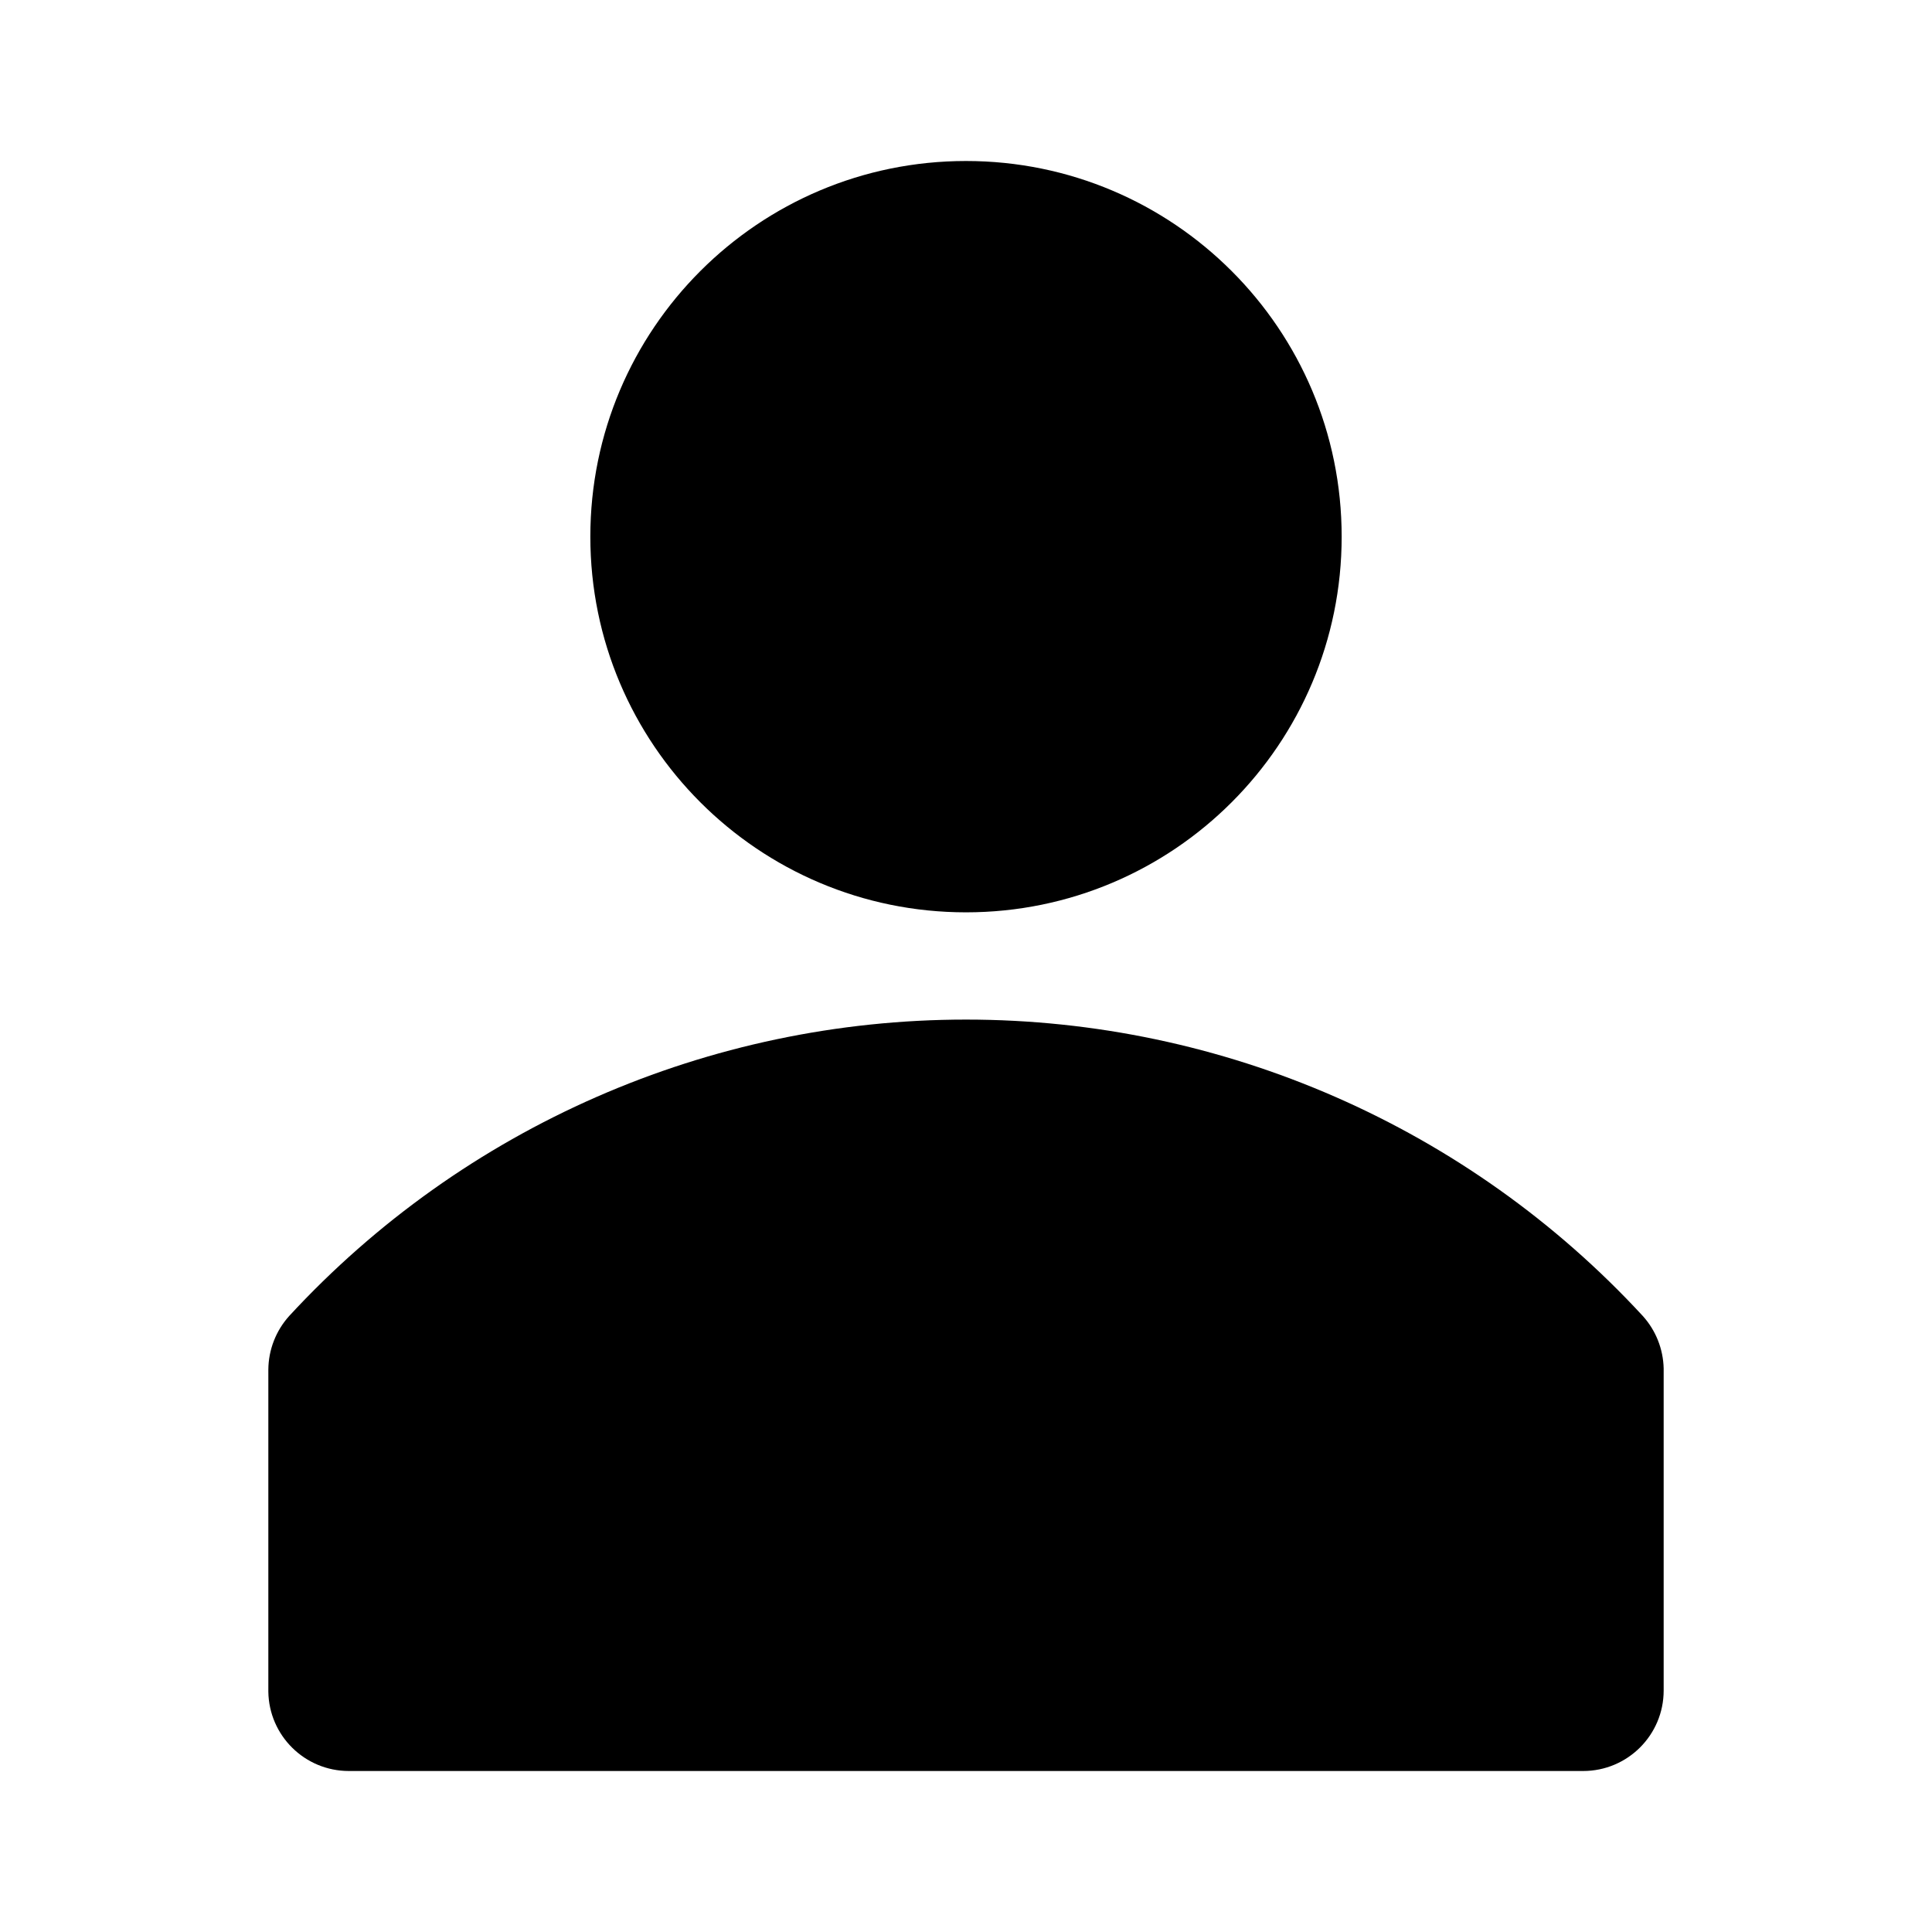
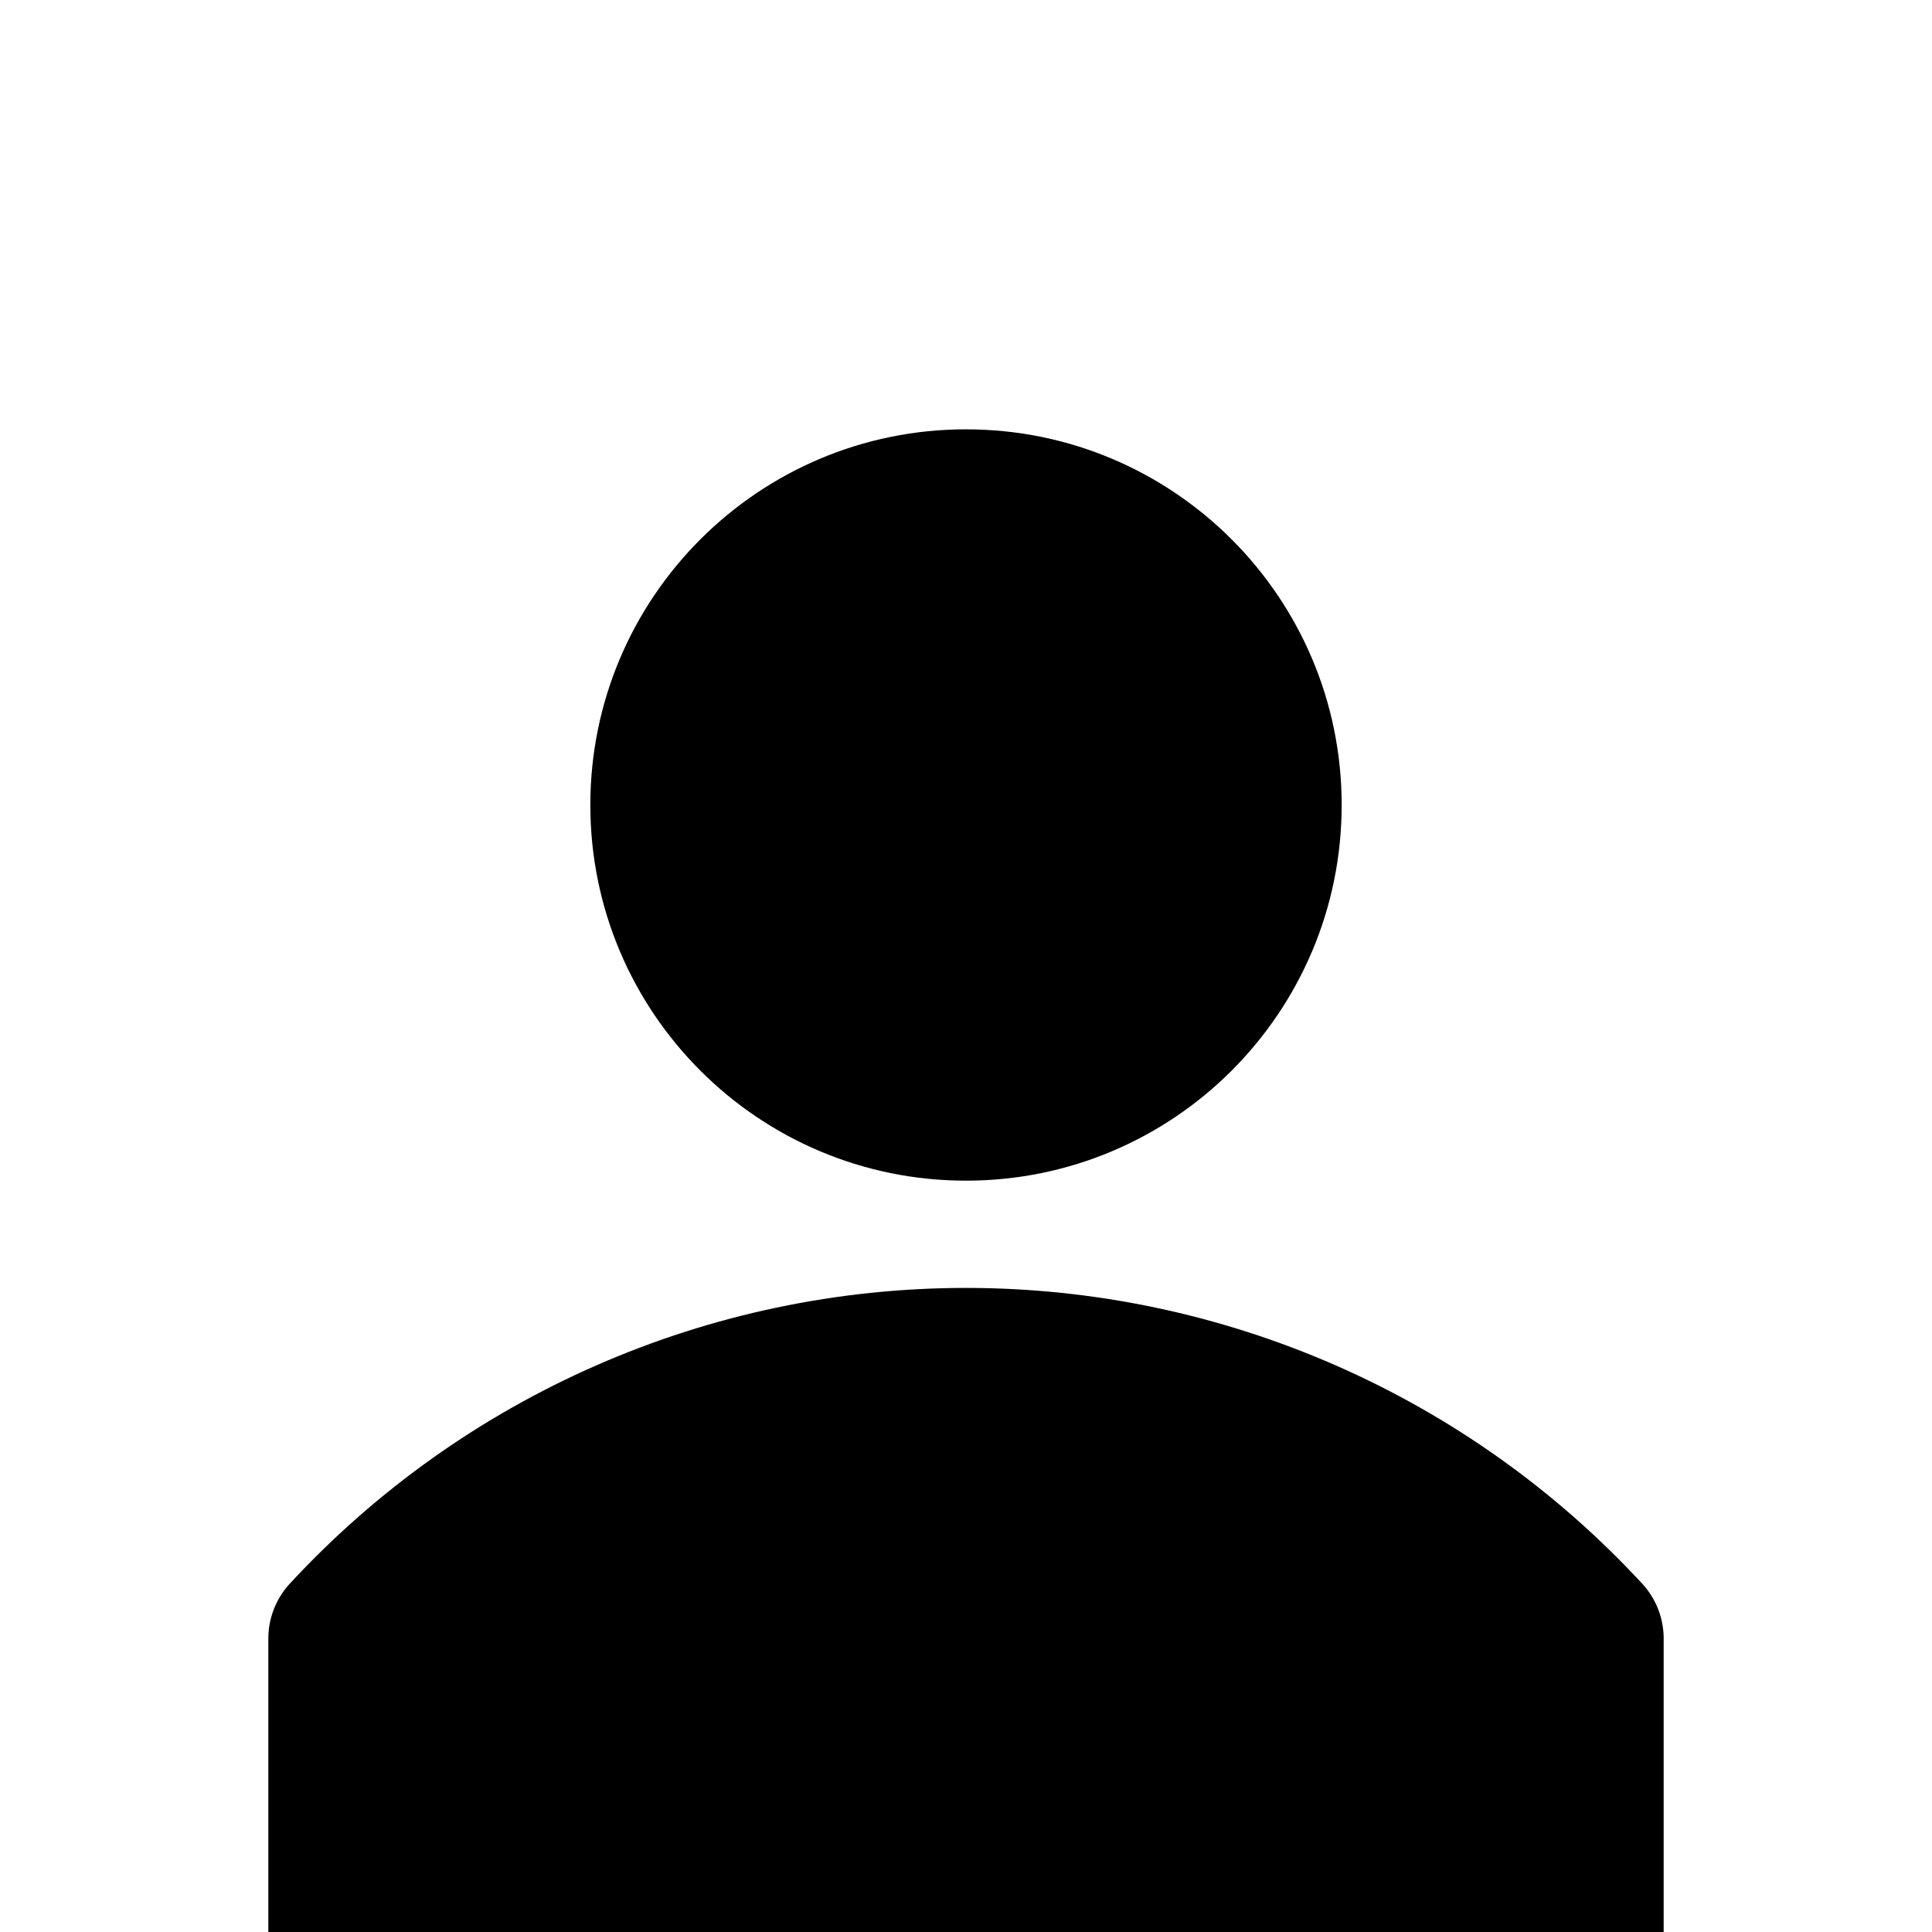
<svg xmlns="http://www.w3.org/2000/svg" fill="#000000" width="60px" height="60px" viewBox="0 0 36 36" version="1.1" preserveAspectRatio="xMidYMid meet">
-   <path d="M30.61,24.52a17.16,17.16,0,0,0-25.22,0,1.51,1.51,0,0,0-.39,1v6A1.5,1.5,0,0,0,6.5,33h23A1.5,1.5,0,0,0,31,31.5v-6A1.51,1.51,0,0,0,30.61,24.52Z" class="clr-i-solid clr-i-solid-path-1" />
-   <circle cx="18" cy="10" r="7" class="clr-i-solid clr-i-solid-path-2" />
+   <g transform="translate(0, 5)">
+     <path d="M30.61,24.52a17.16,17.16,0,0,0-25.22,0,1.51,1.51,0,0,0-.39,1v6A1.5,1.5,0,0,0,6.5,33h23A1.5,1.5,0,0,0,31,31.5v-6A1.51,1.51,0,0,0,30.61,24.52Z" class="clr-i-solid clr-i-solid-path-1" />
+     <circle cx="18" cy="10" r="7" class="clr-i-solid clr-i-solid-path-2" />
+   </g>
  <rect x="0" y="0" width="36" height="36" fill-opacity="0" />
</svg>
